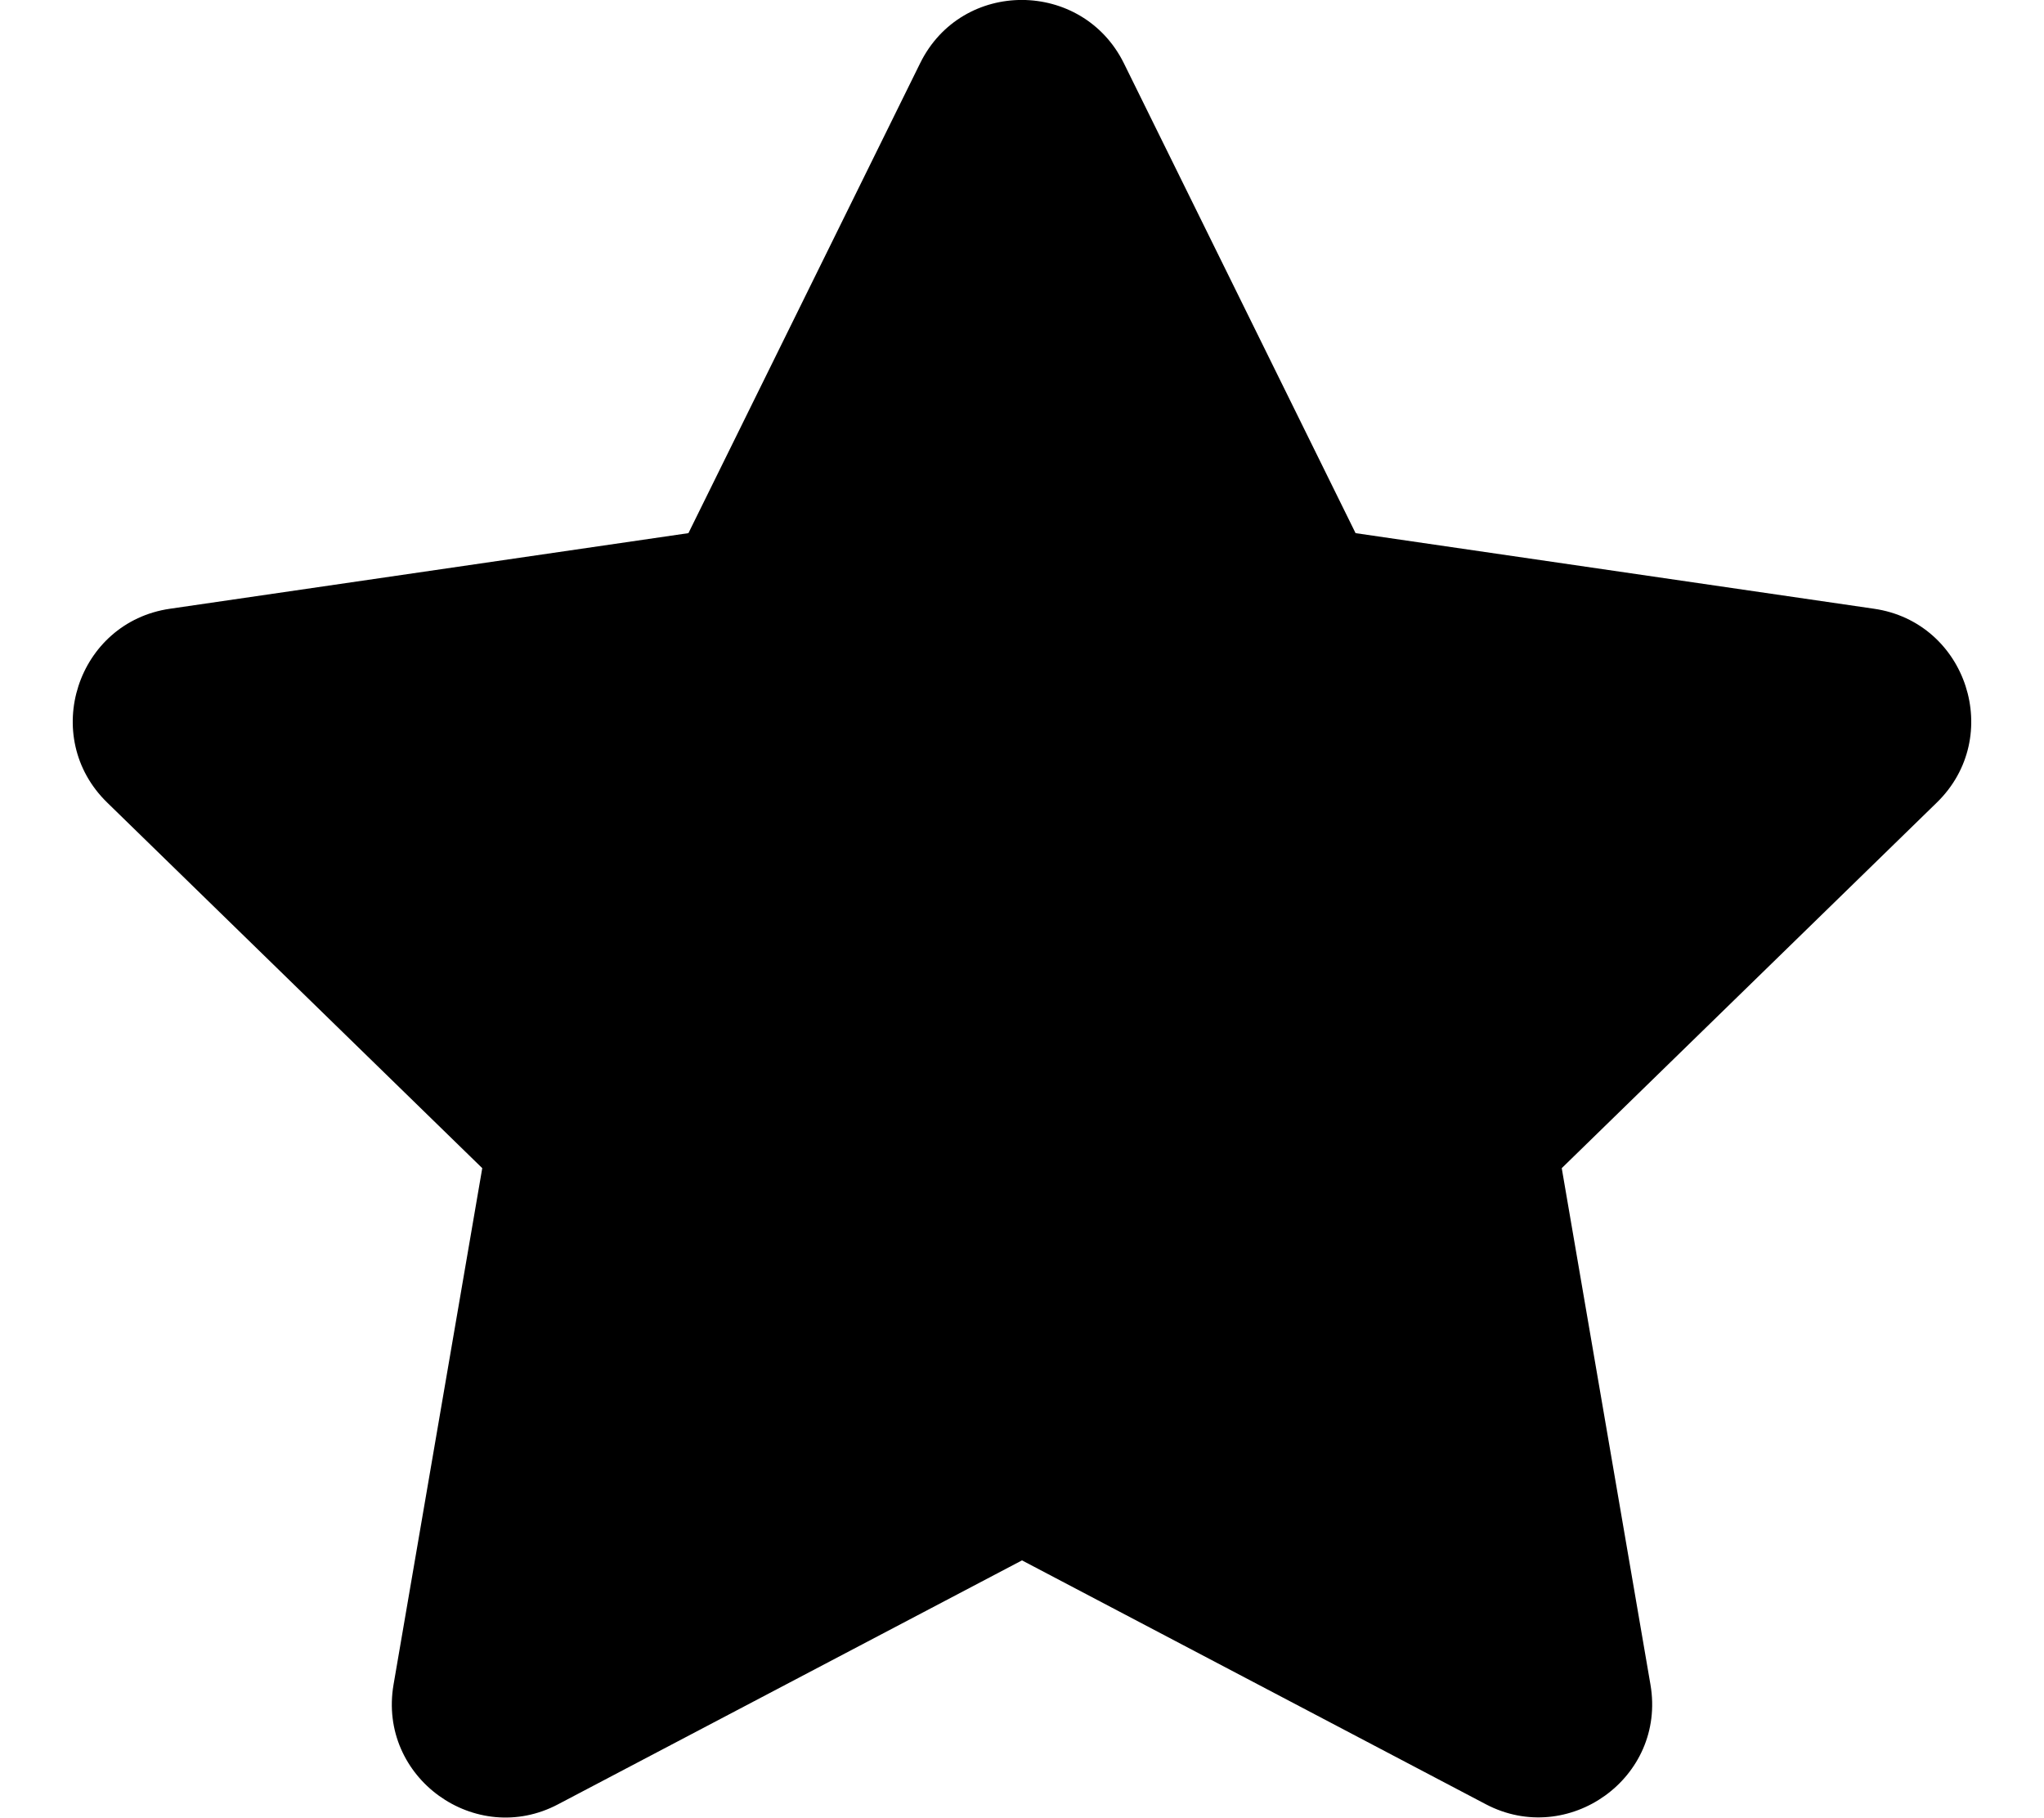
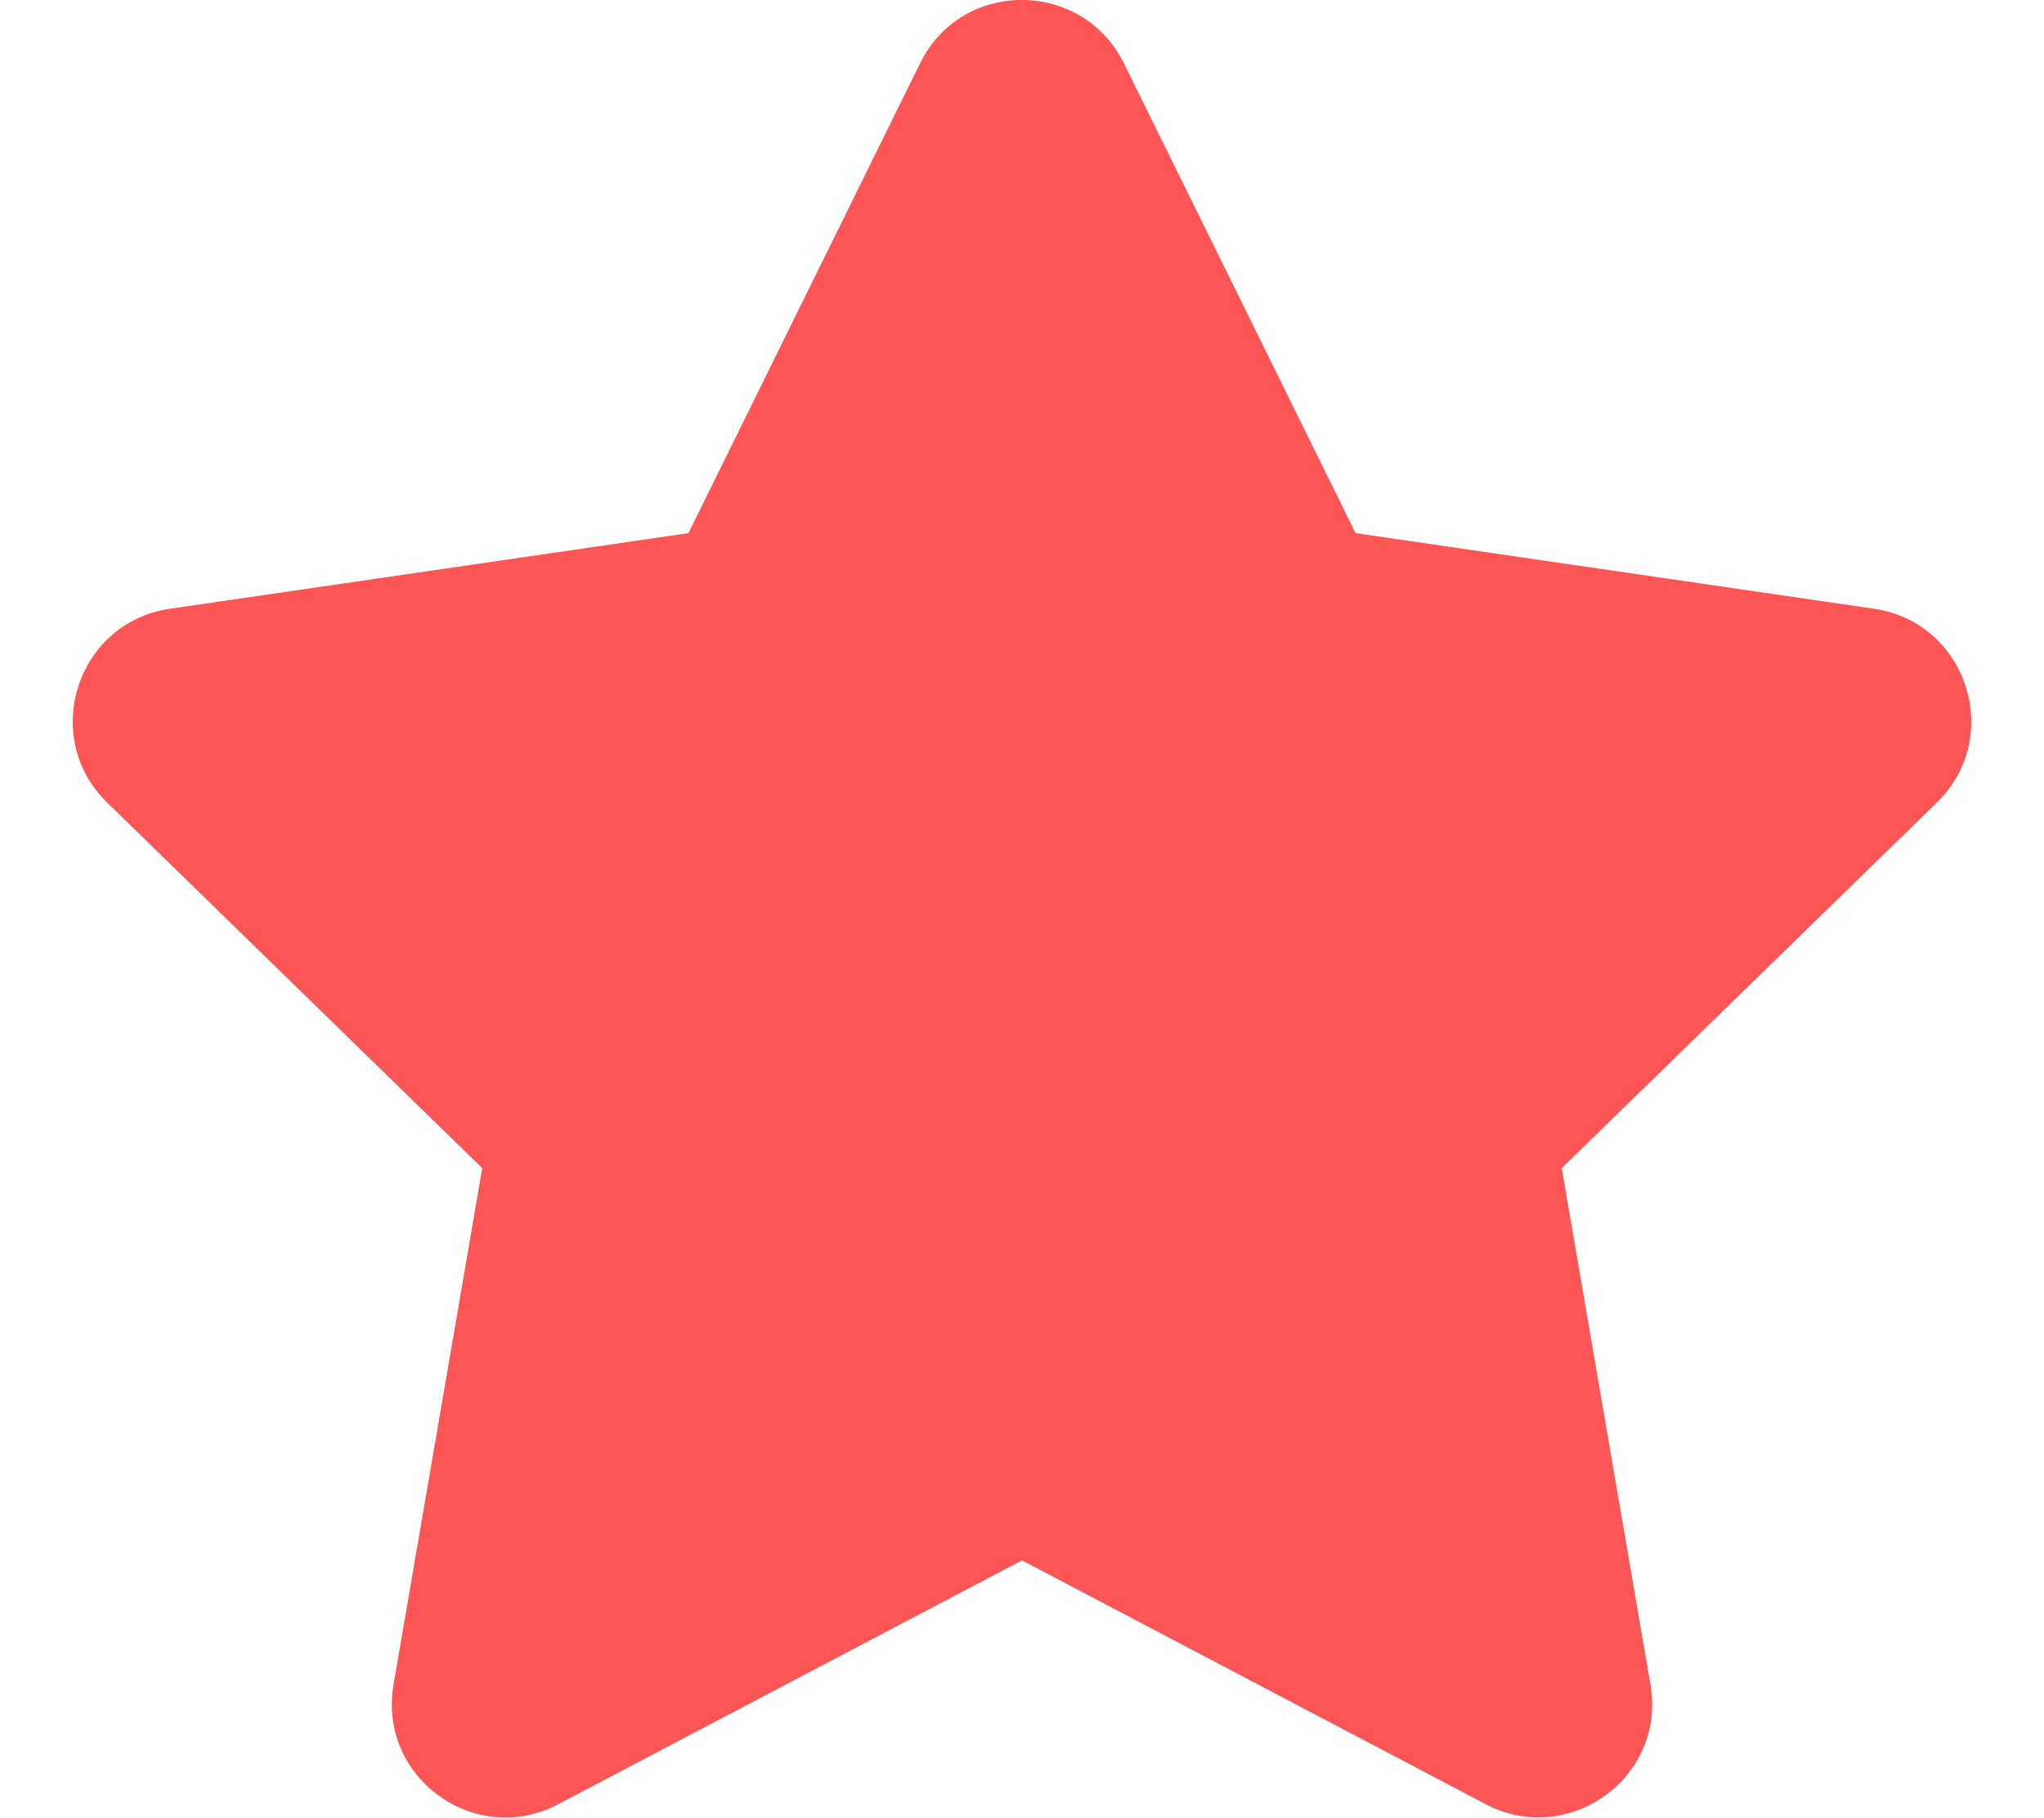
<svg xmlns="http://www.w3.org/2000/svg" viewBox="0 0 576 512">
-   <path d="M259.3 17.8L194 150.2L47.9 171.5c-26.2 3.8-36.7 36.1-17.7 54.6l105.7 103l-25 145.5c-4.5 26.3 23.2 46 46.4 33.7L288 439.6l130.7 68.7c23.2 12.2 50.9-7.4 46.4-33.7l-25-145.5l105.7-103c19-18.5 8.5-50.8-17.7-54.6L382 150.2L316.7 17.8c-11.7-23.6-45.6-23.9-57.4 0z" fill="currentColor" />
+   <path d="M259.3 17.8L194 150.2L47.9 171.5c-26.2 3.8-36.7 36.1-17.7 54.6l105.7 103l-25 145.5c-4.5 26.3 23.2 46 46.4 33.7L288 439.6l130.7 68.7c23.2 12.2 50.9-7.4 46.4-33.7l-25-145.5l105.7-103c19-18.5 8.5-50.8-17.7-54.6L382 150.2L316.7 17.8c-11.7-23.6-45.6-23.9-57.4 0z" fill="#fb5555" />
</svg>
